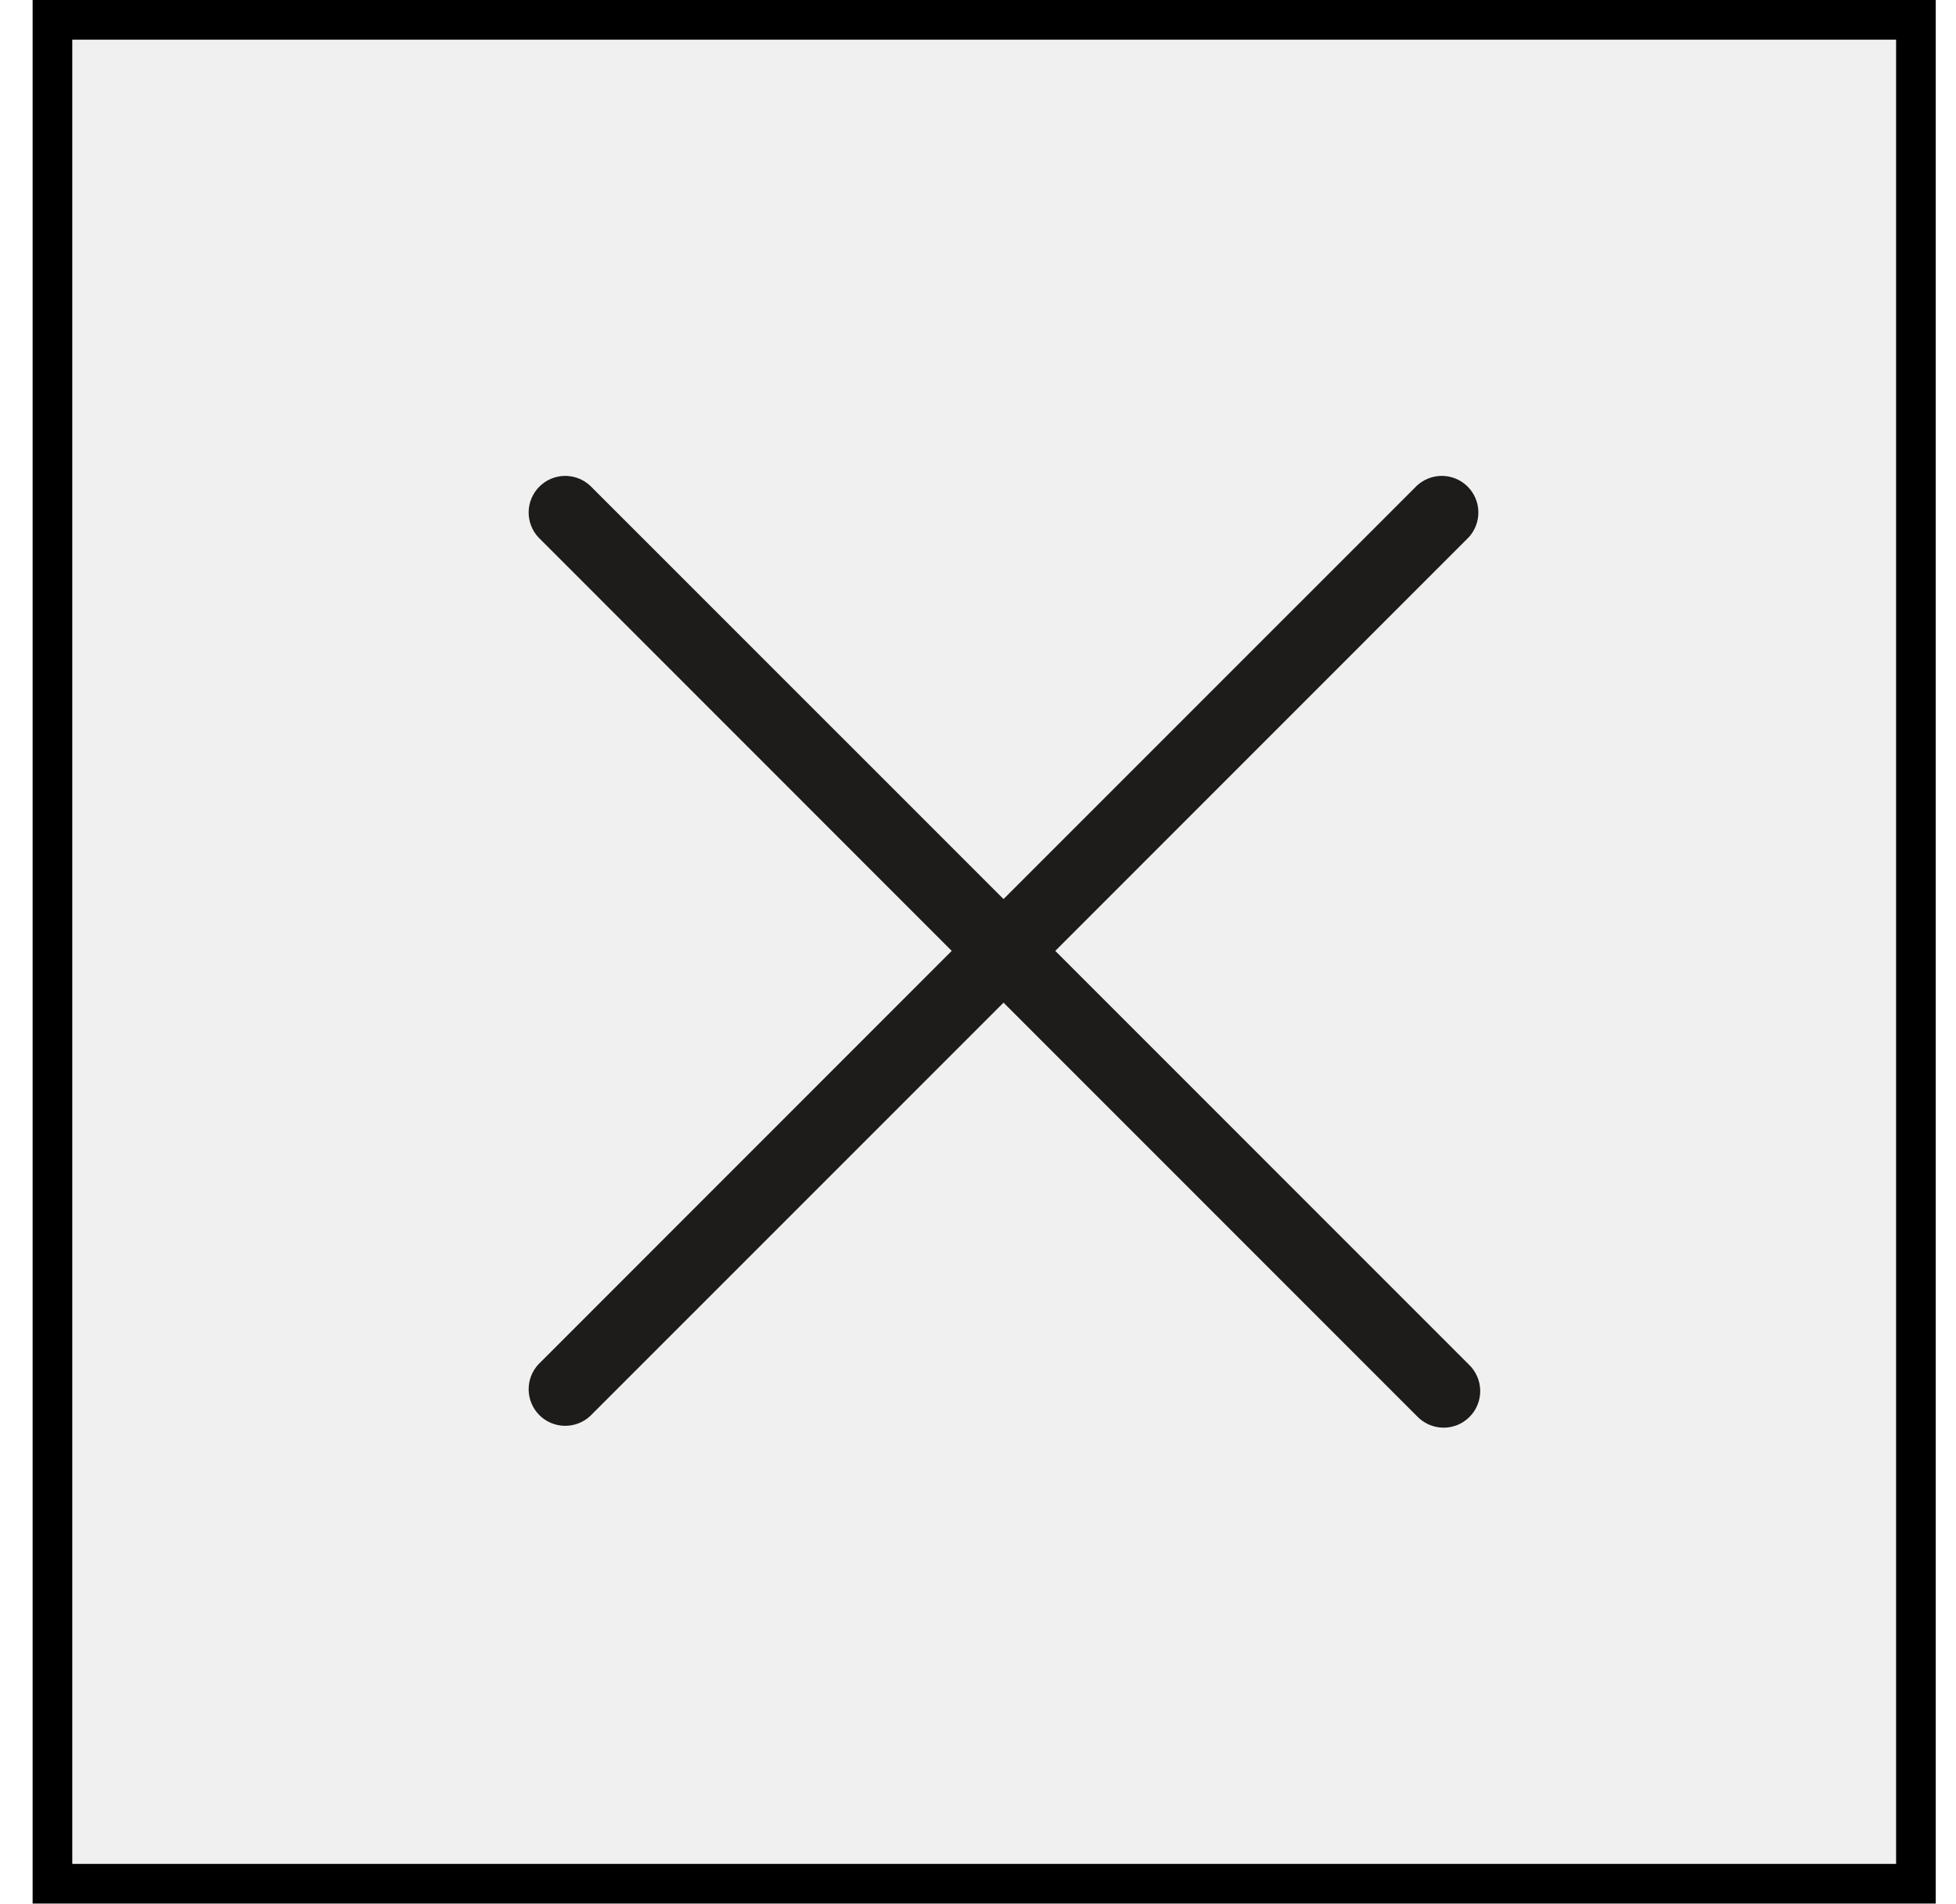
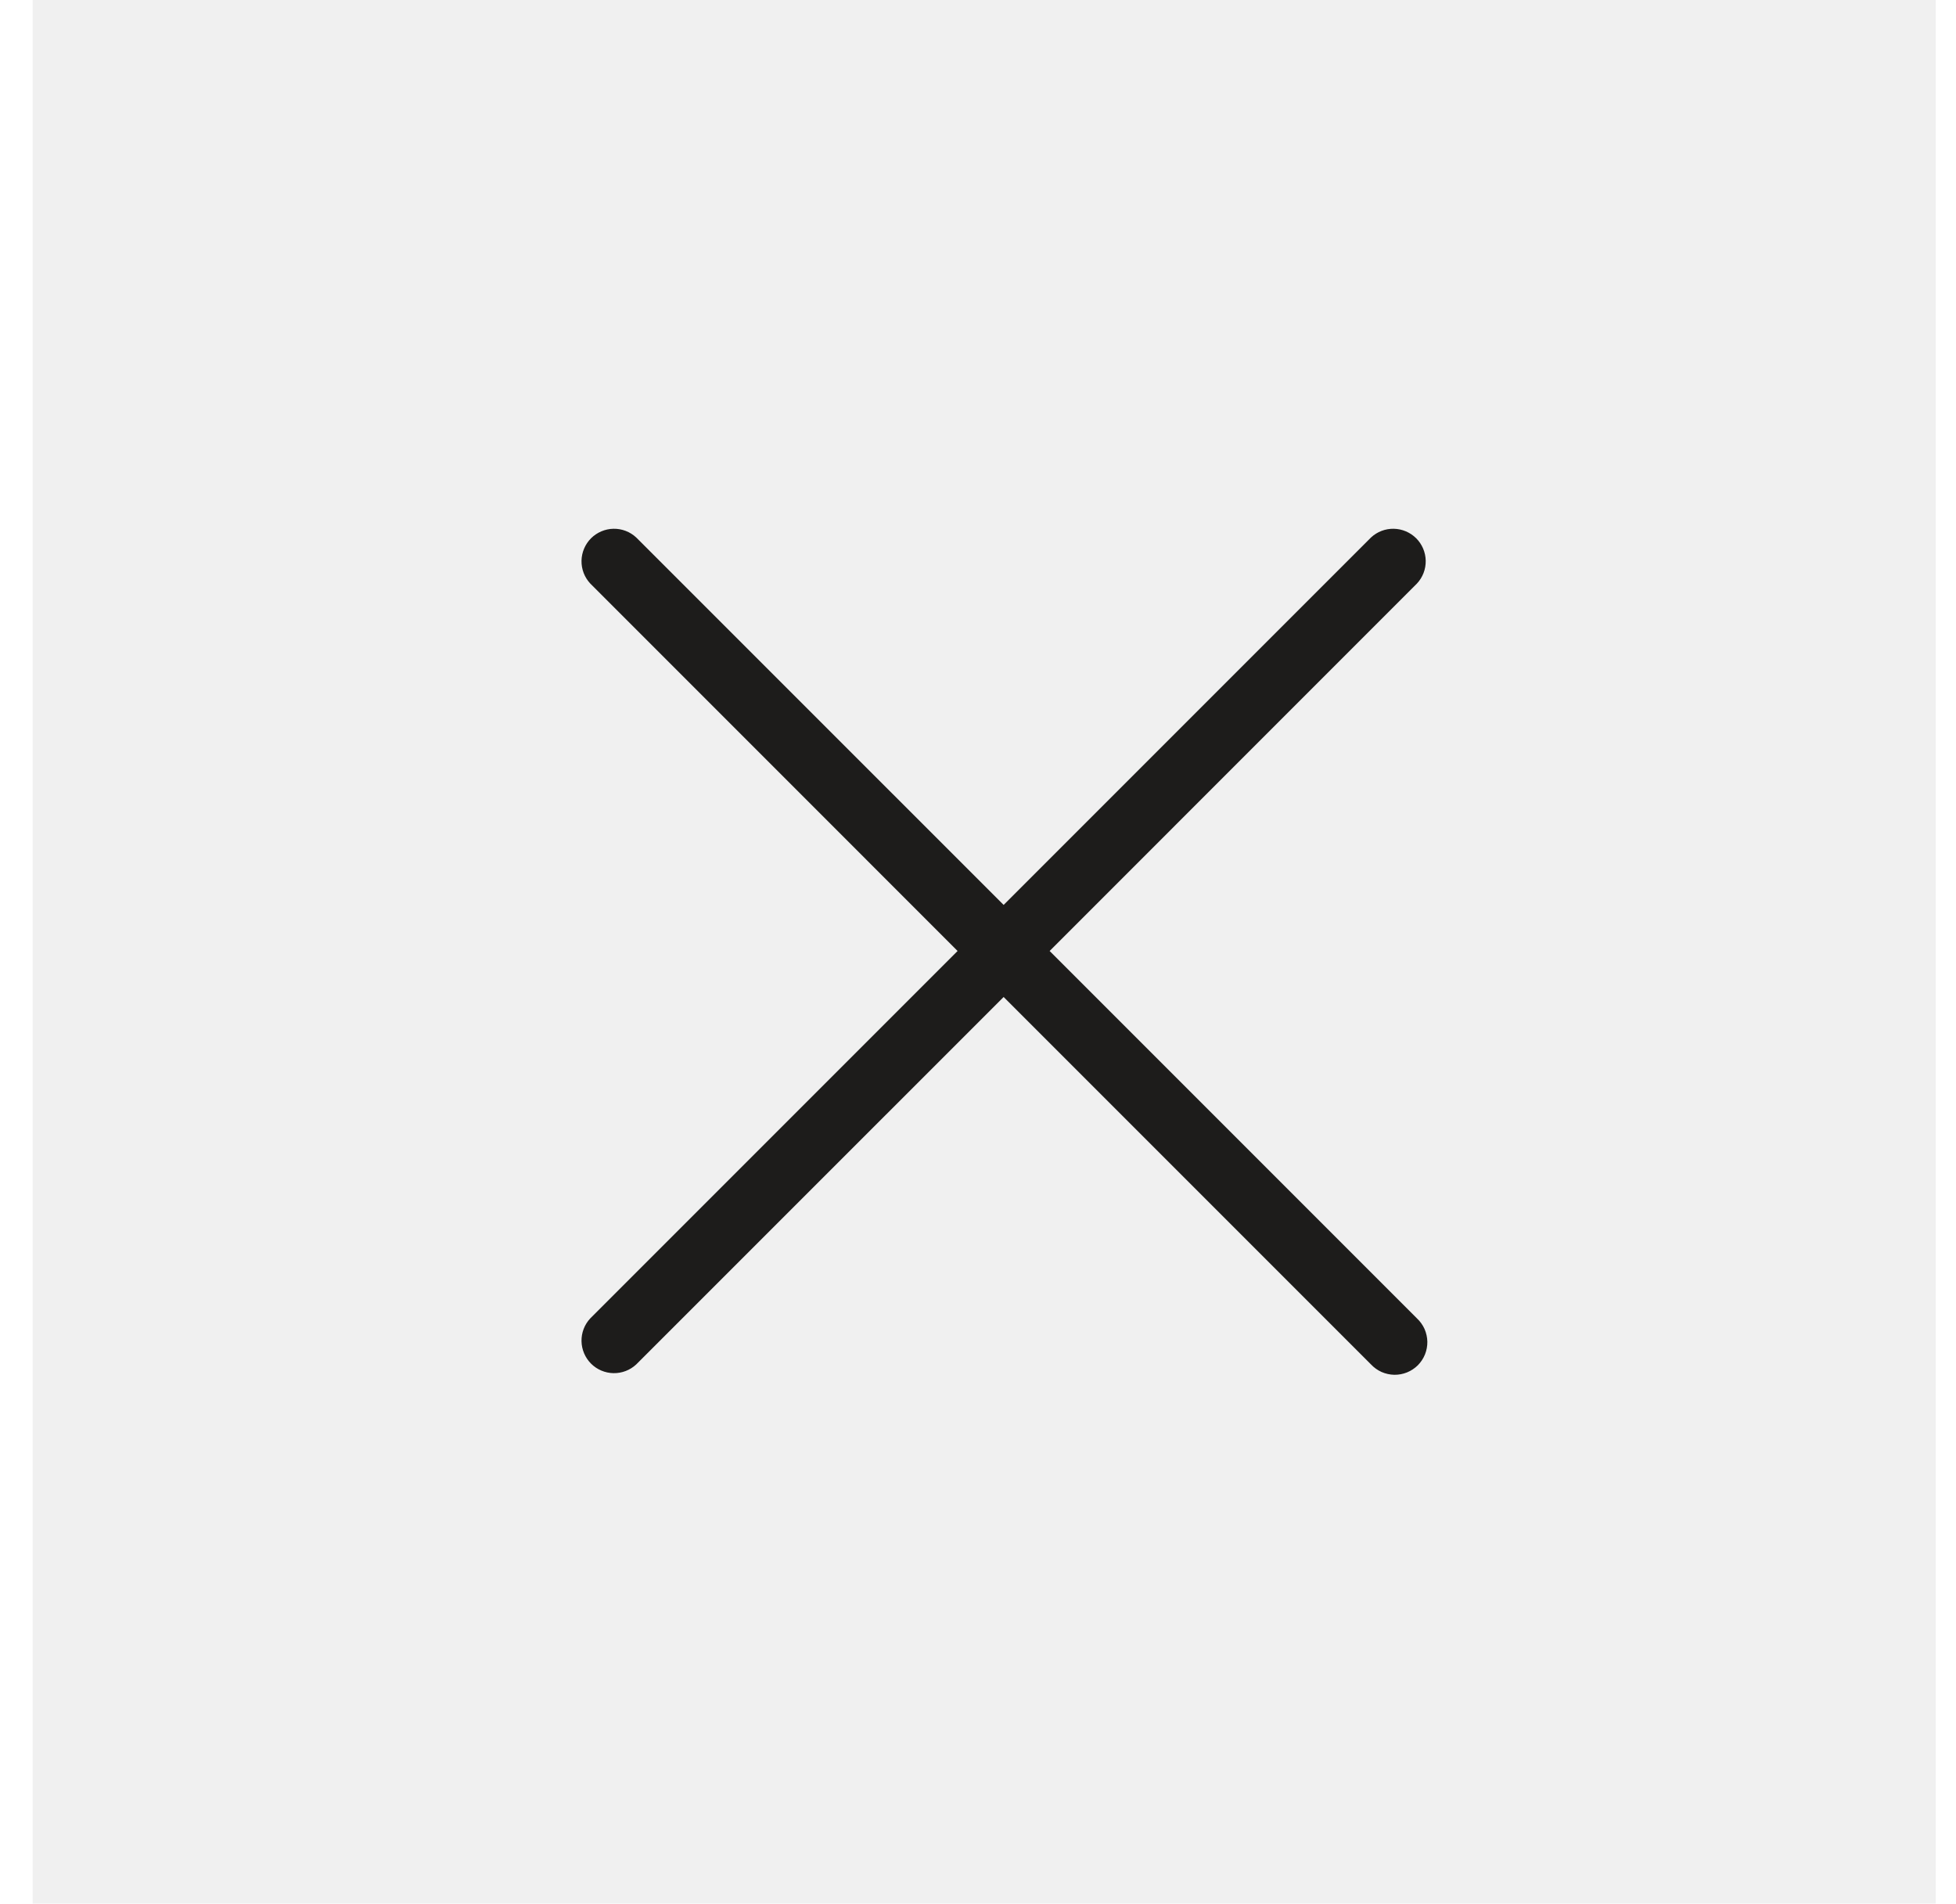
<svg xmlns="http://www.w3.org/2000/svg" width="37" height="36" viewBox="0 0 37 36" fill="none">
-   <rect x="0.992" y="0.375" width="35.25" height="35.25" fill="#F0F0F0" />
-   <rect x="0.992" y="0.375" width="35.25" height="35.25" stroke="black" stroke-width="0.75" />
-   <path d="M27.78 25.801C27.848 25.865 27.902 25.941 27.94 26.026C27.978 26.111 27.998 26.203 28 26.296C28.002 26.388 27.984 26.481 27.95 26.567C27.915 26.653 27.863 26.732 27.797 26.797C27.732 26.863 27.653 26.915 27.567 26.95C27.481 26.984 27.388 27.002 27.296 27C27.203 26.998 27.111 26.978 27.026 26.94C26.941 26.902 26.865 26.848 26.801 26.78L18.983 18.962L11.164 26.78C11.033 26.902 10.859 26.968 10.68 26.965C10.501 26.962 10.33 26.89 10.203 26.763C10.076 26.636 10.003 26.465 10 26.285C9.997 26.106 10.063 25.932 10.186 25.801L18.003 17.983L10.186 10.164C10.063 10.033 9.997 9.859 10 9.68C10.003 9.501 10.076 9.33 10.203 9.203C10.33 9.076 10.501 9.003 10.68 9C10.859 8.997 11.033 9.064 11.164 9.186L18.983 17.003L26.801 9.186C26.932 9.064 27.106 8.997 27.285 9C27.465 9.003 27.636 9.076 27.763 9.203C27.89 9.33 27.962 9.501 27.965 9.68C27.968 9.859 27.902 10.033 27.78 10.164L19.962 17.983L27.78 25.801Z" fill="#1D1C1B" />
+   <rect width="36" height="36" transform="translate(0.617188)" fill="#F0F0F0" />
+   <path d="M26.804 24.934C26.865 24.991 26.913 25.059 26.947 25.134C26.98 25.21 26.998 25.291 27 25.374C27.001 25.456 26.986 25.538 26.955 25.615C26.924 25.692 26.878 25.761 26.82 25.82C26.761 25.878 26.692 25.924 26.615 25.955C26.538 25.986 26.456 26.001 26.374 26C26.291 25.998 26.21 25.98 26.134 25.947C26.059 25.913 25.991 25.865 25.934 25.804L18.985 18.855L12.035 25.804C11.918 25.913 11.764 25.972 11.604 25.969C11.445 25.966 11.293 25.902 11.18 25.789C11.068 25.676 11.003 25.524 11 25.365C10.997 25.205 11.056 25.051 11.165 24.934L18.114 17.985L11.165 11.035C11.056 10.918 10.997 10.764 11 10.604C11.003 10.445 11.068 10.293 11.18 10.18C11.293 10.068 11.445 10.003 11.604 10C11.764 9.997 11.918 10.056 12.035 10.165L18.985 17.114L25.934 10.165C26.051 10.056 26.205 9.997 26.365 10C26.524 10.003 26.676 10.068 26.789 10.18C26.902 10.293 26.966 10.445 26.969 10.604C26.972 10.764 26.913 10.918 26.804 11.035L19.855 17.985L26.804 24.934Z" fill="#1D1C1B" />
</svg>
